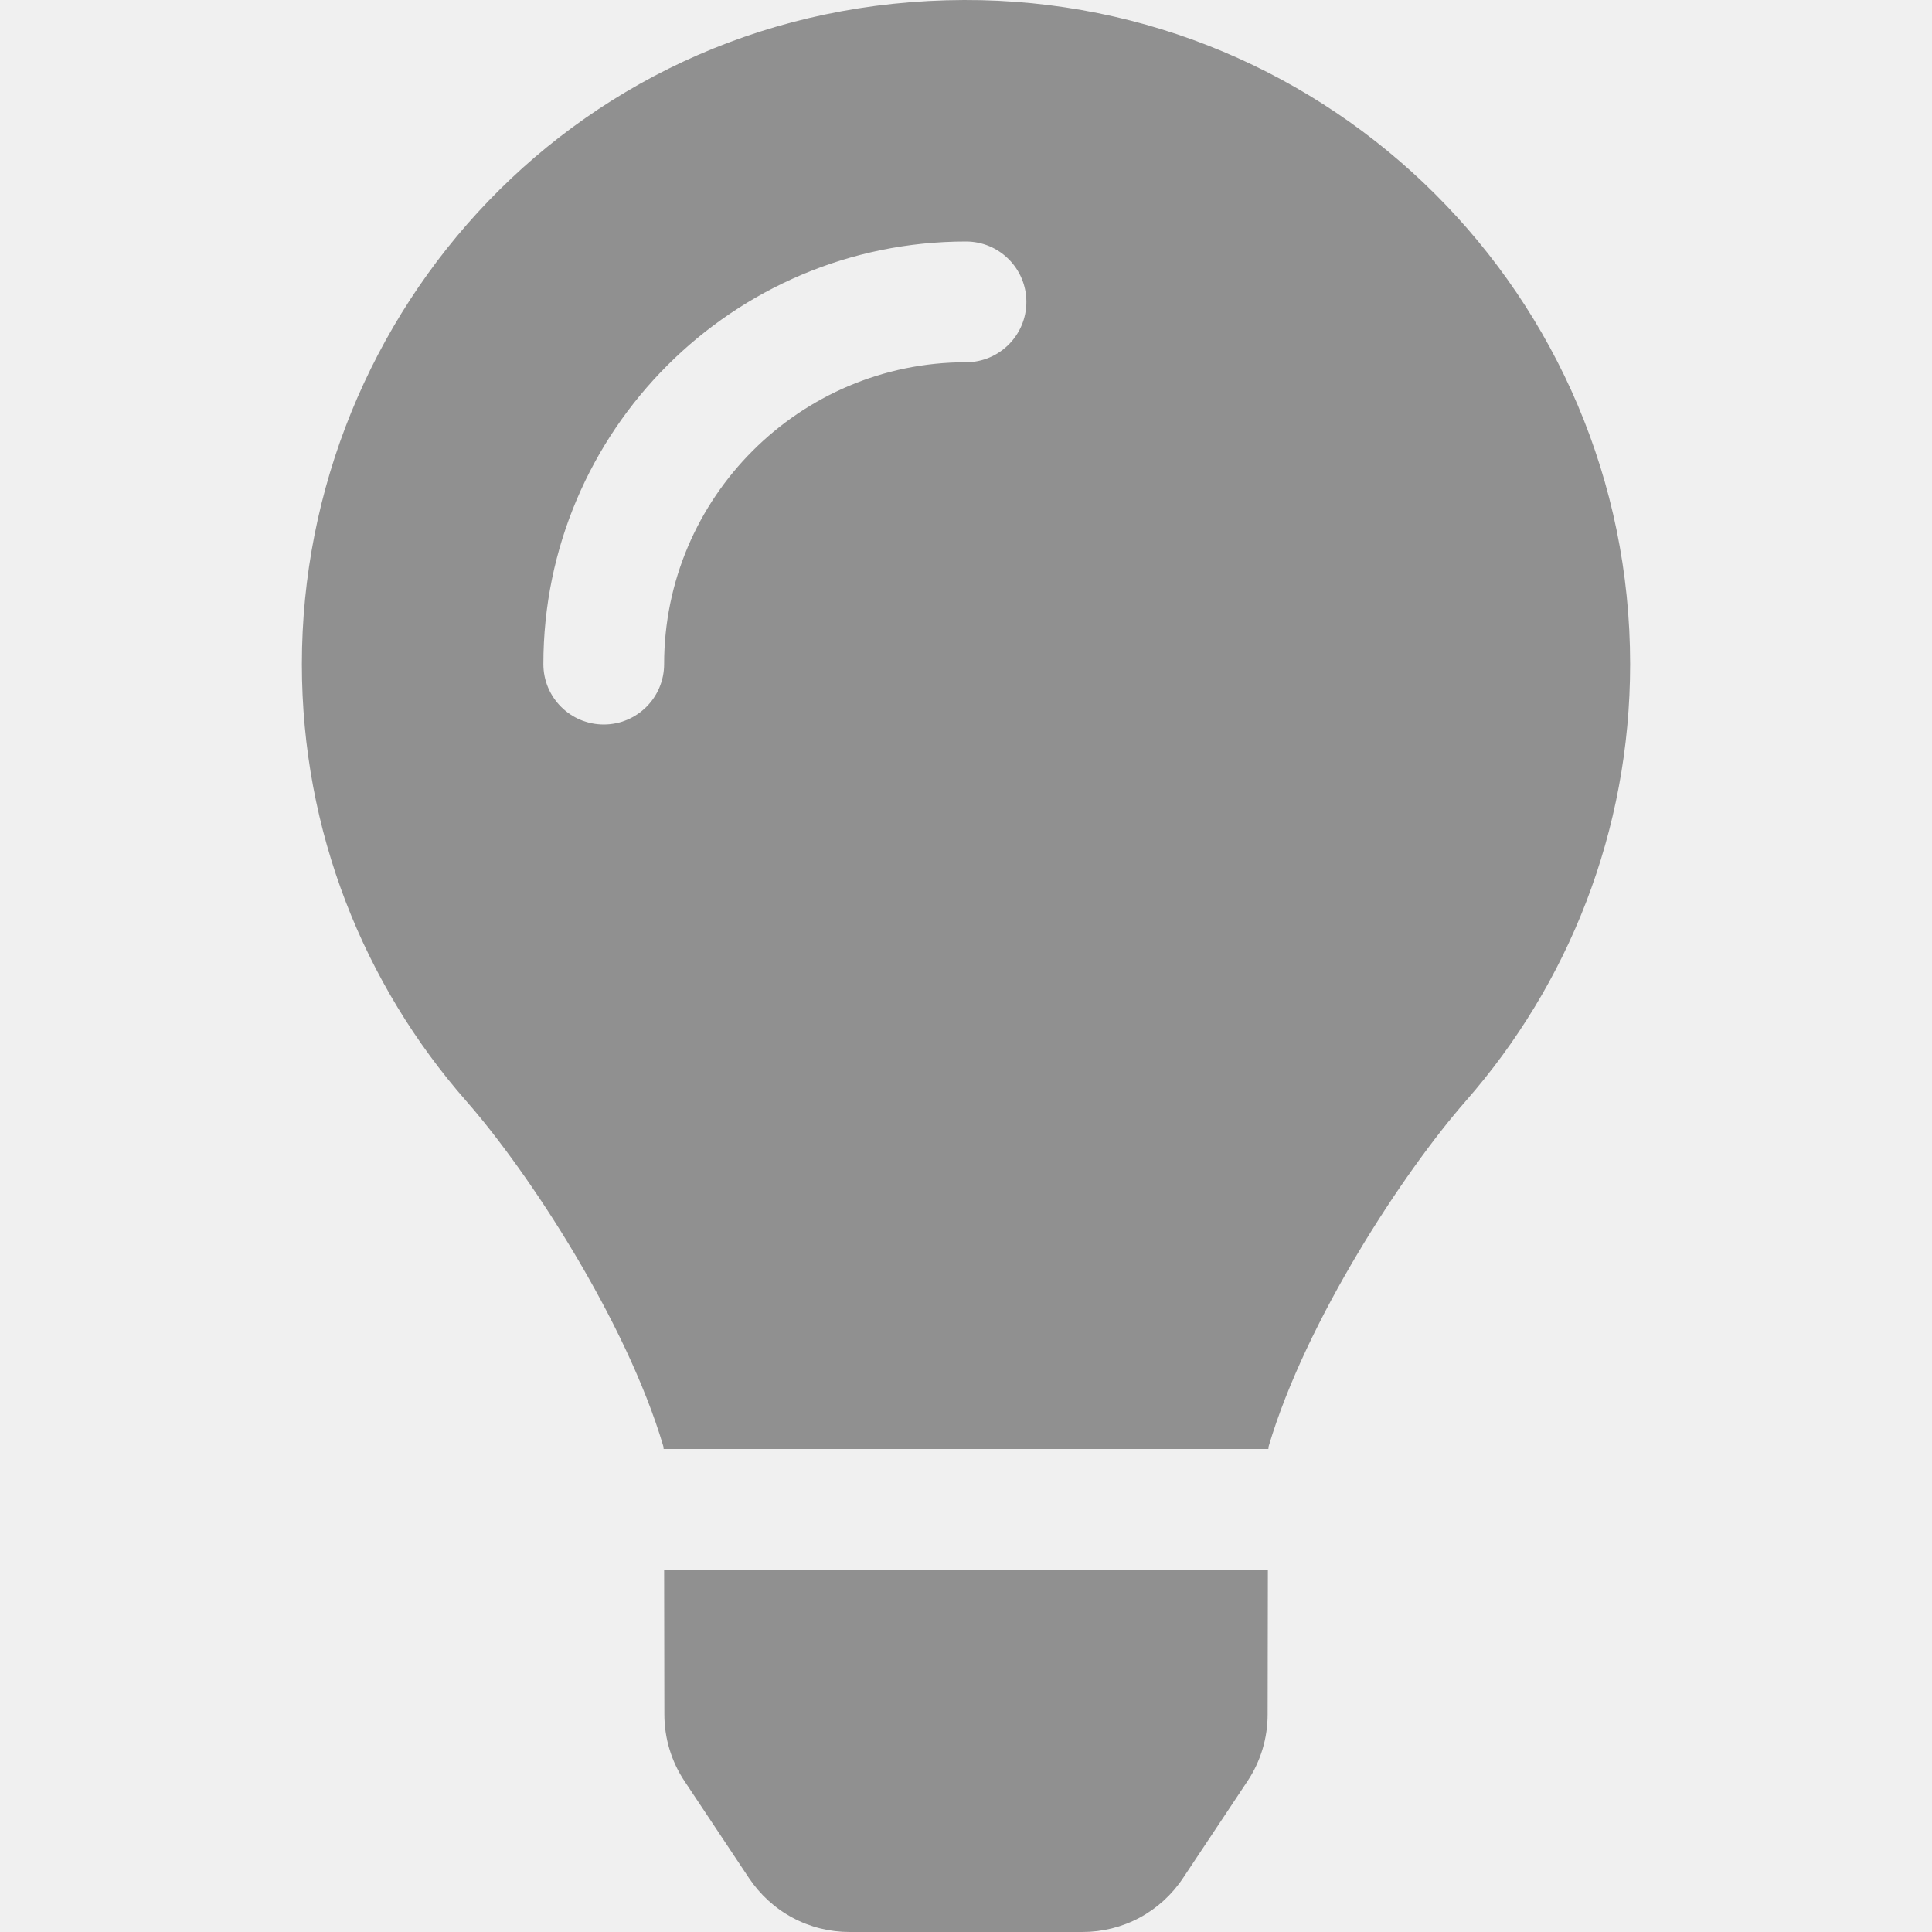
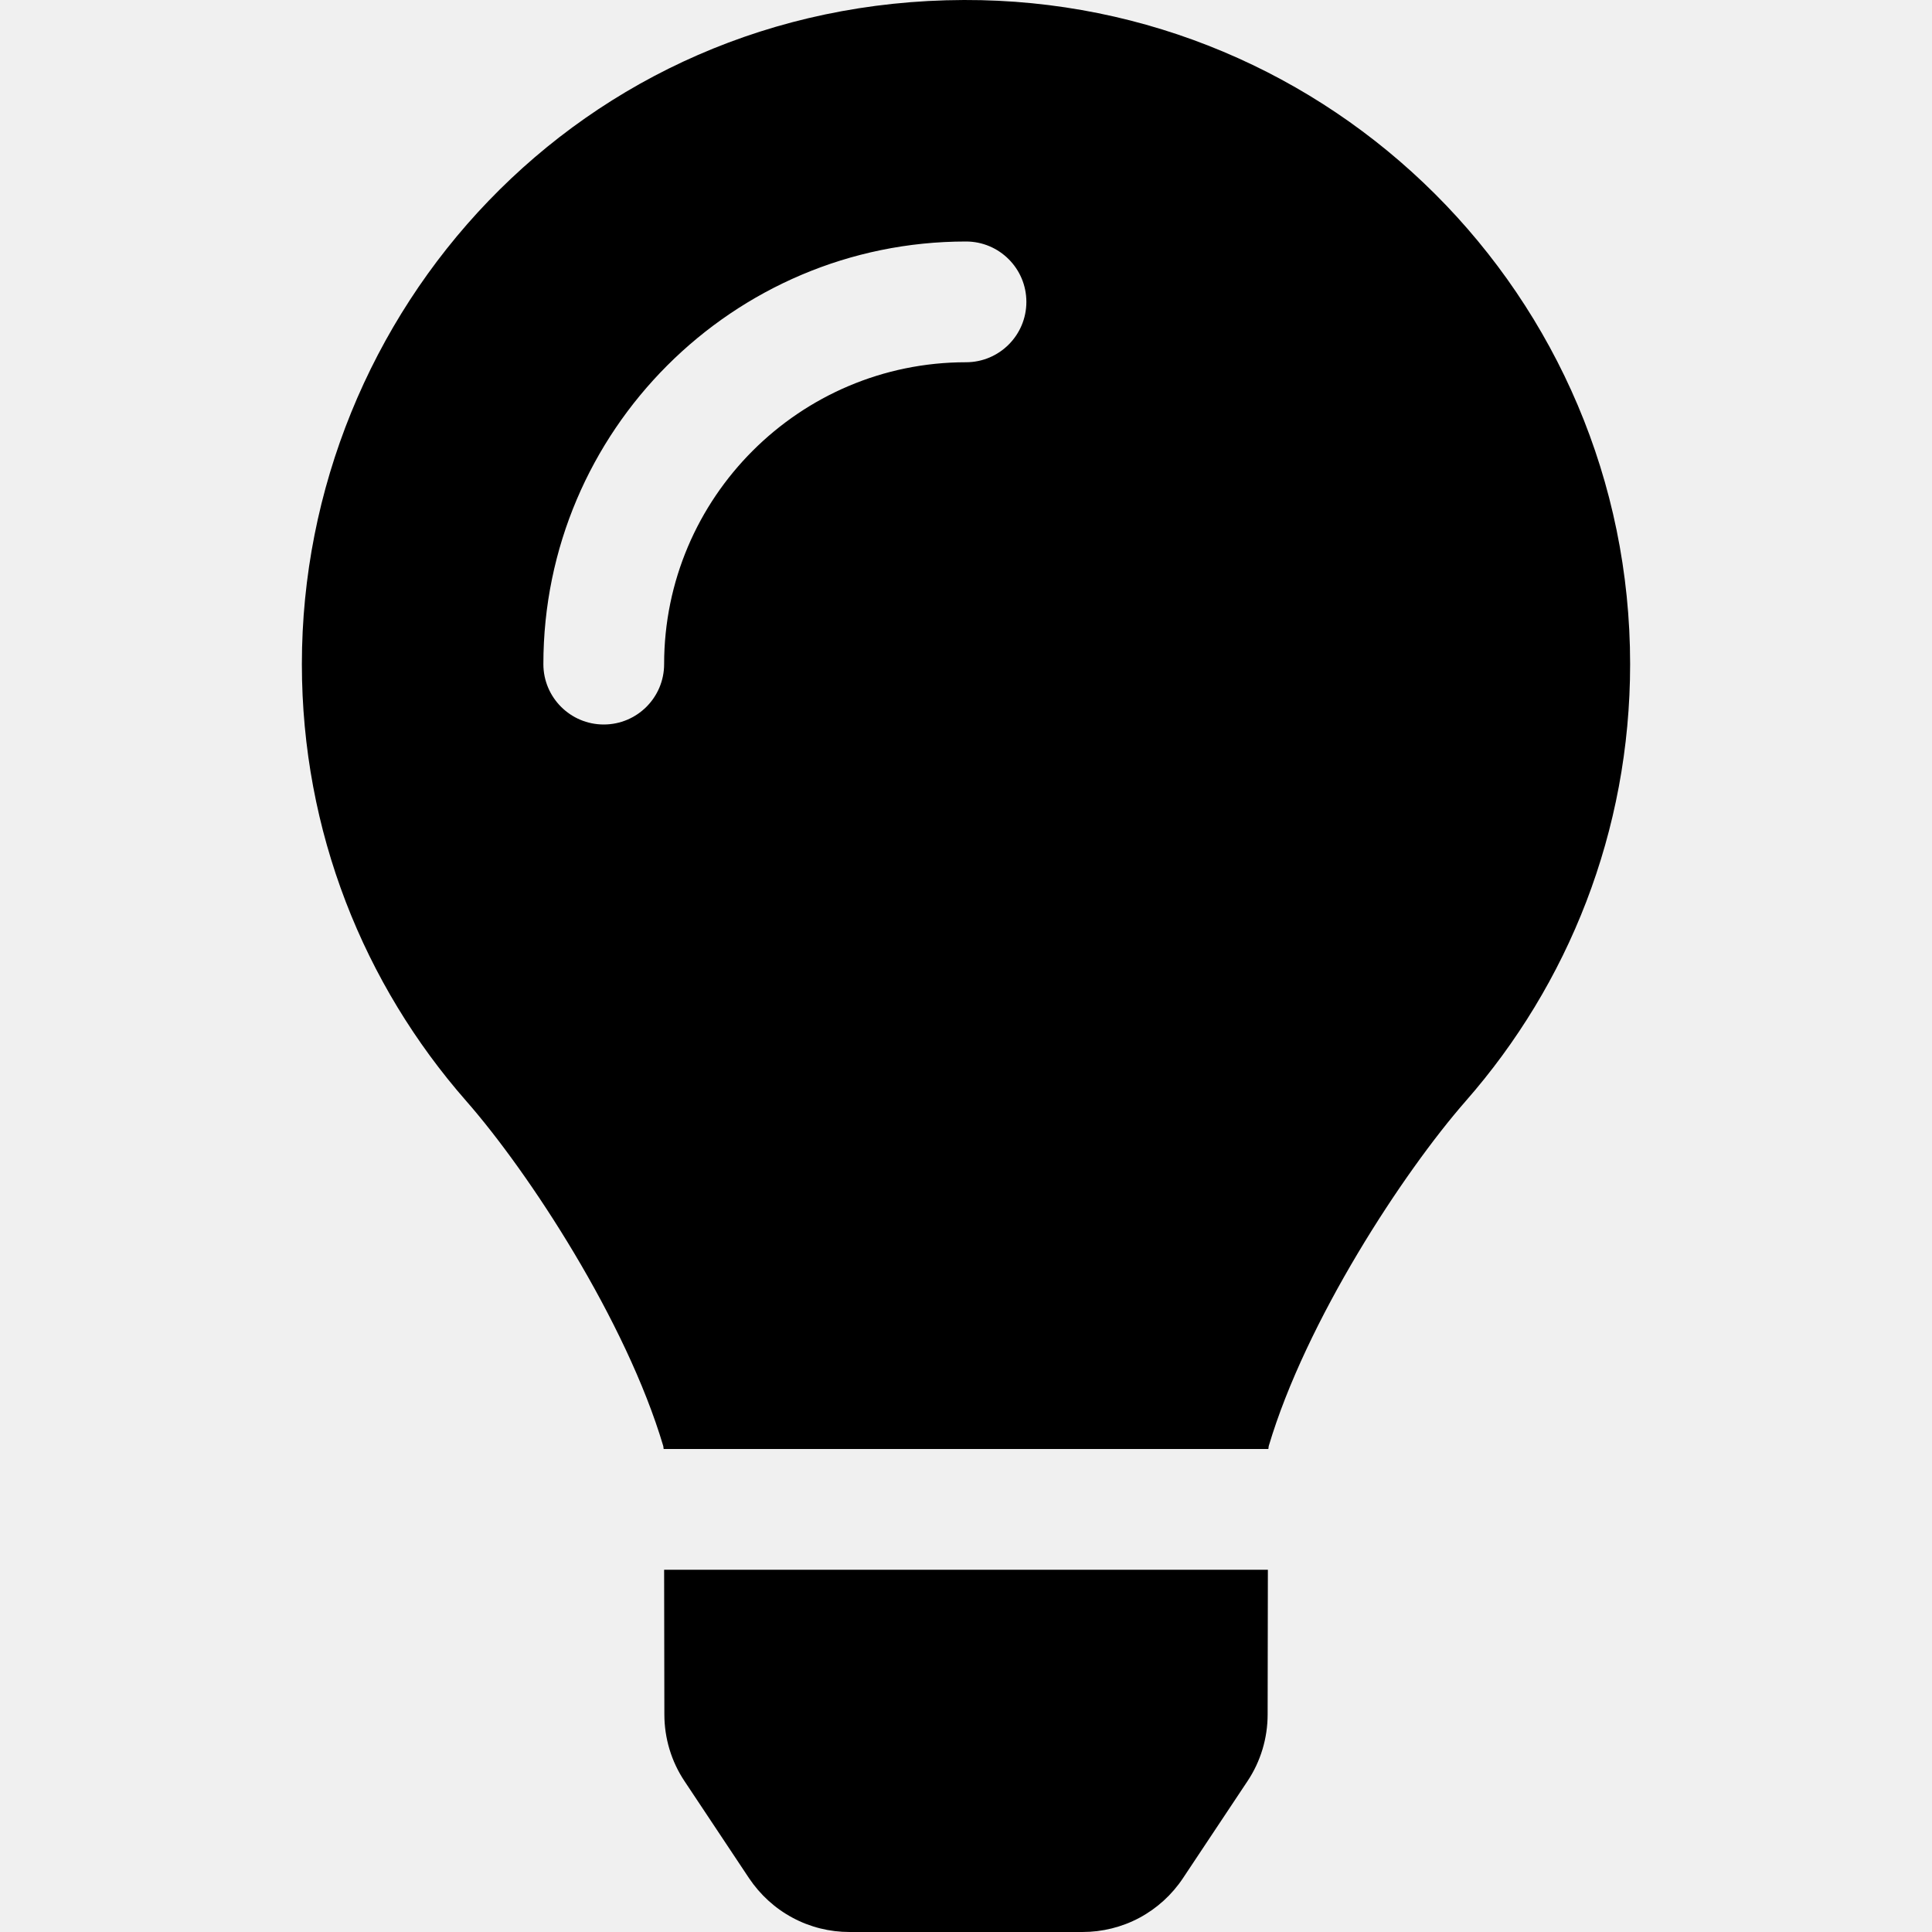
<svg xmlns="http://www.w3.org/2000/svg" id="ideas" width="16" height="16" viewBox="0 0 16 16" fill="currentColor">
  <g clip-path="url(#clip0_584_261)">
-     <path opacity="0.4" d="M5.502 14.198C5.502 14.395 5.56 14.588 5.669 14.751L6.203 15.554C6.295 15.691 6.418 15.804 6.564 15.882C6.709 15.96 6.871 16 7.036 16H8.964C9.129 16 9.291 15.96 9.437 15.882C9.582 15.804 9.706 15.691 9.797 15.554L10.331 14.751C10.44 14.588 10.498 14.395 10.498 14.198L10.5 13H5.5L5.502 14.198ZM2.5 5.5C2.5 6.887 3.014 8.152 3.861 9.118C4.378 9.707 5.185 10.938 5.493 11.976C5.494 11.984 5.495 11.992 5.496 12H10.504C10.505 11.992 10.506 11.984 10.507 11.976C10.815 10.938 11.623 9.707 12.139 9.118C12.986 8.152 13.5 6.887 13.5 5.5C13.5 2.457 11.028 -0.009 7.983 -3.87451e-06C4.795 0.01 2.5 2.593 2.5 5.5ZM8 3C6.622 3 5.5 4.122 5.5 5.5C5.5 5.776 5.276 6 5 6C4.724 6 4.5 5.776 4.5 5.5C4.5 3.57 6.07 2 8 2C8.276 2 8.5 2.224 8.5 2.5C8.5 2.776 8.276 3 8 3Z" />
+     <path d="M5.502 14.198C5.502 14.395 5.56 14.588 5.669 14.751L6.203 15.554C6.295 15.691 6.418 15.804 6.564 15.882C6.709 15.96 6.871 16 7.036 16H8.964C9.129 16 9.291 15.96 9.437 15.882C9.582 15.804 9.706 15.691 9.797 15.554L10.331 14.751C10.44 14.588 10.498 14.395 10.498 14.198L10.5 13H5.5L5.502 14.198ZM2.5 5.5C2.5 6.887 3.014 8.152 3.861 9.118C4.378 9.707 5.185 10.938 5.493 11.976C5.494 11.984 5.495 11.992 5.496 12H10.504C10.505 11.992 10.506 11.984 10.507 11.976C10.815 10.938 11.623 9.707 12.139 9.118C12.986 8.152 13.5 6.887 13.5 5.5C13.5 2.457 11.028 -0.009 7.983 -3.87451e-06C4.795 0.01 2.5 2.593 2.5 5.5ZM8 3C6.622 3 5.5 4.122 5.5 5.5C5.5 5.776 5.276 6 5 6C4.724 6 4.5 5.776 4.5 5.5C4.5 3.57 6.07 2 8 2C8.276 2 8.5 2.224 8.5 2.5C8.5 2.776 8.276 3 8 3Z" />
  </g>
  <defs>
    <clipPath id="clip0_584_261">
      <rect width="16" height="16" fill="white" />
    </clipPath>
  </defs>
</svg>
